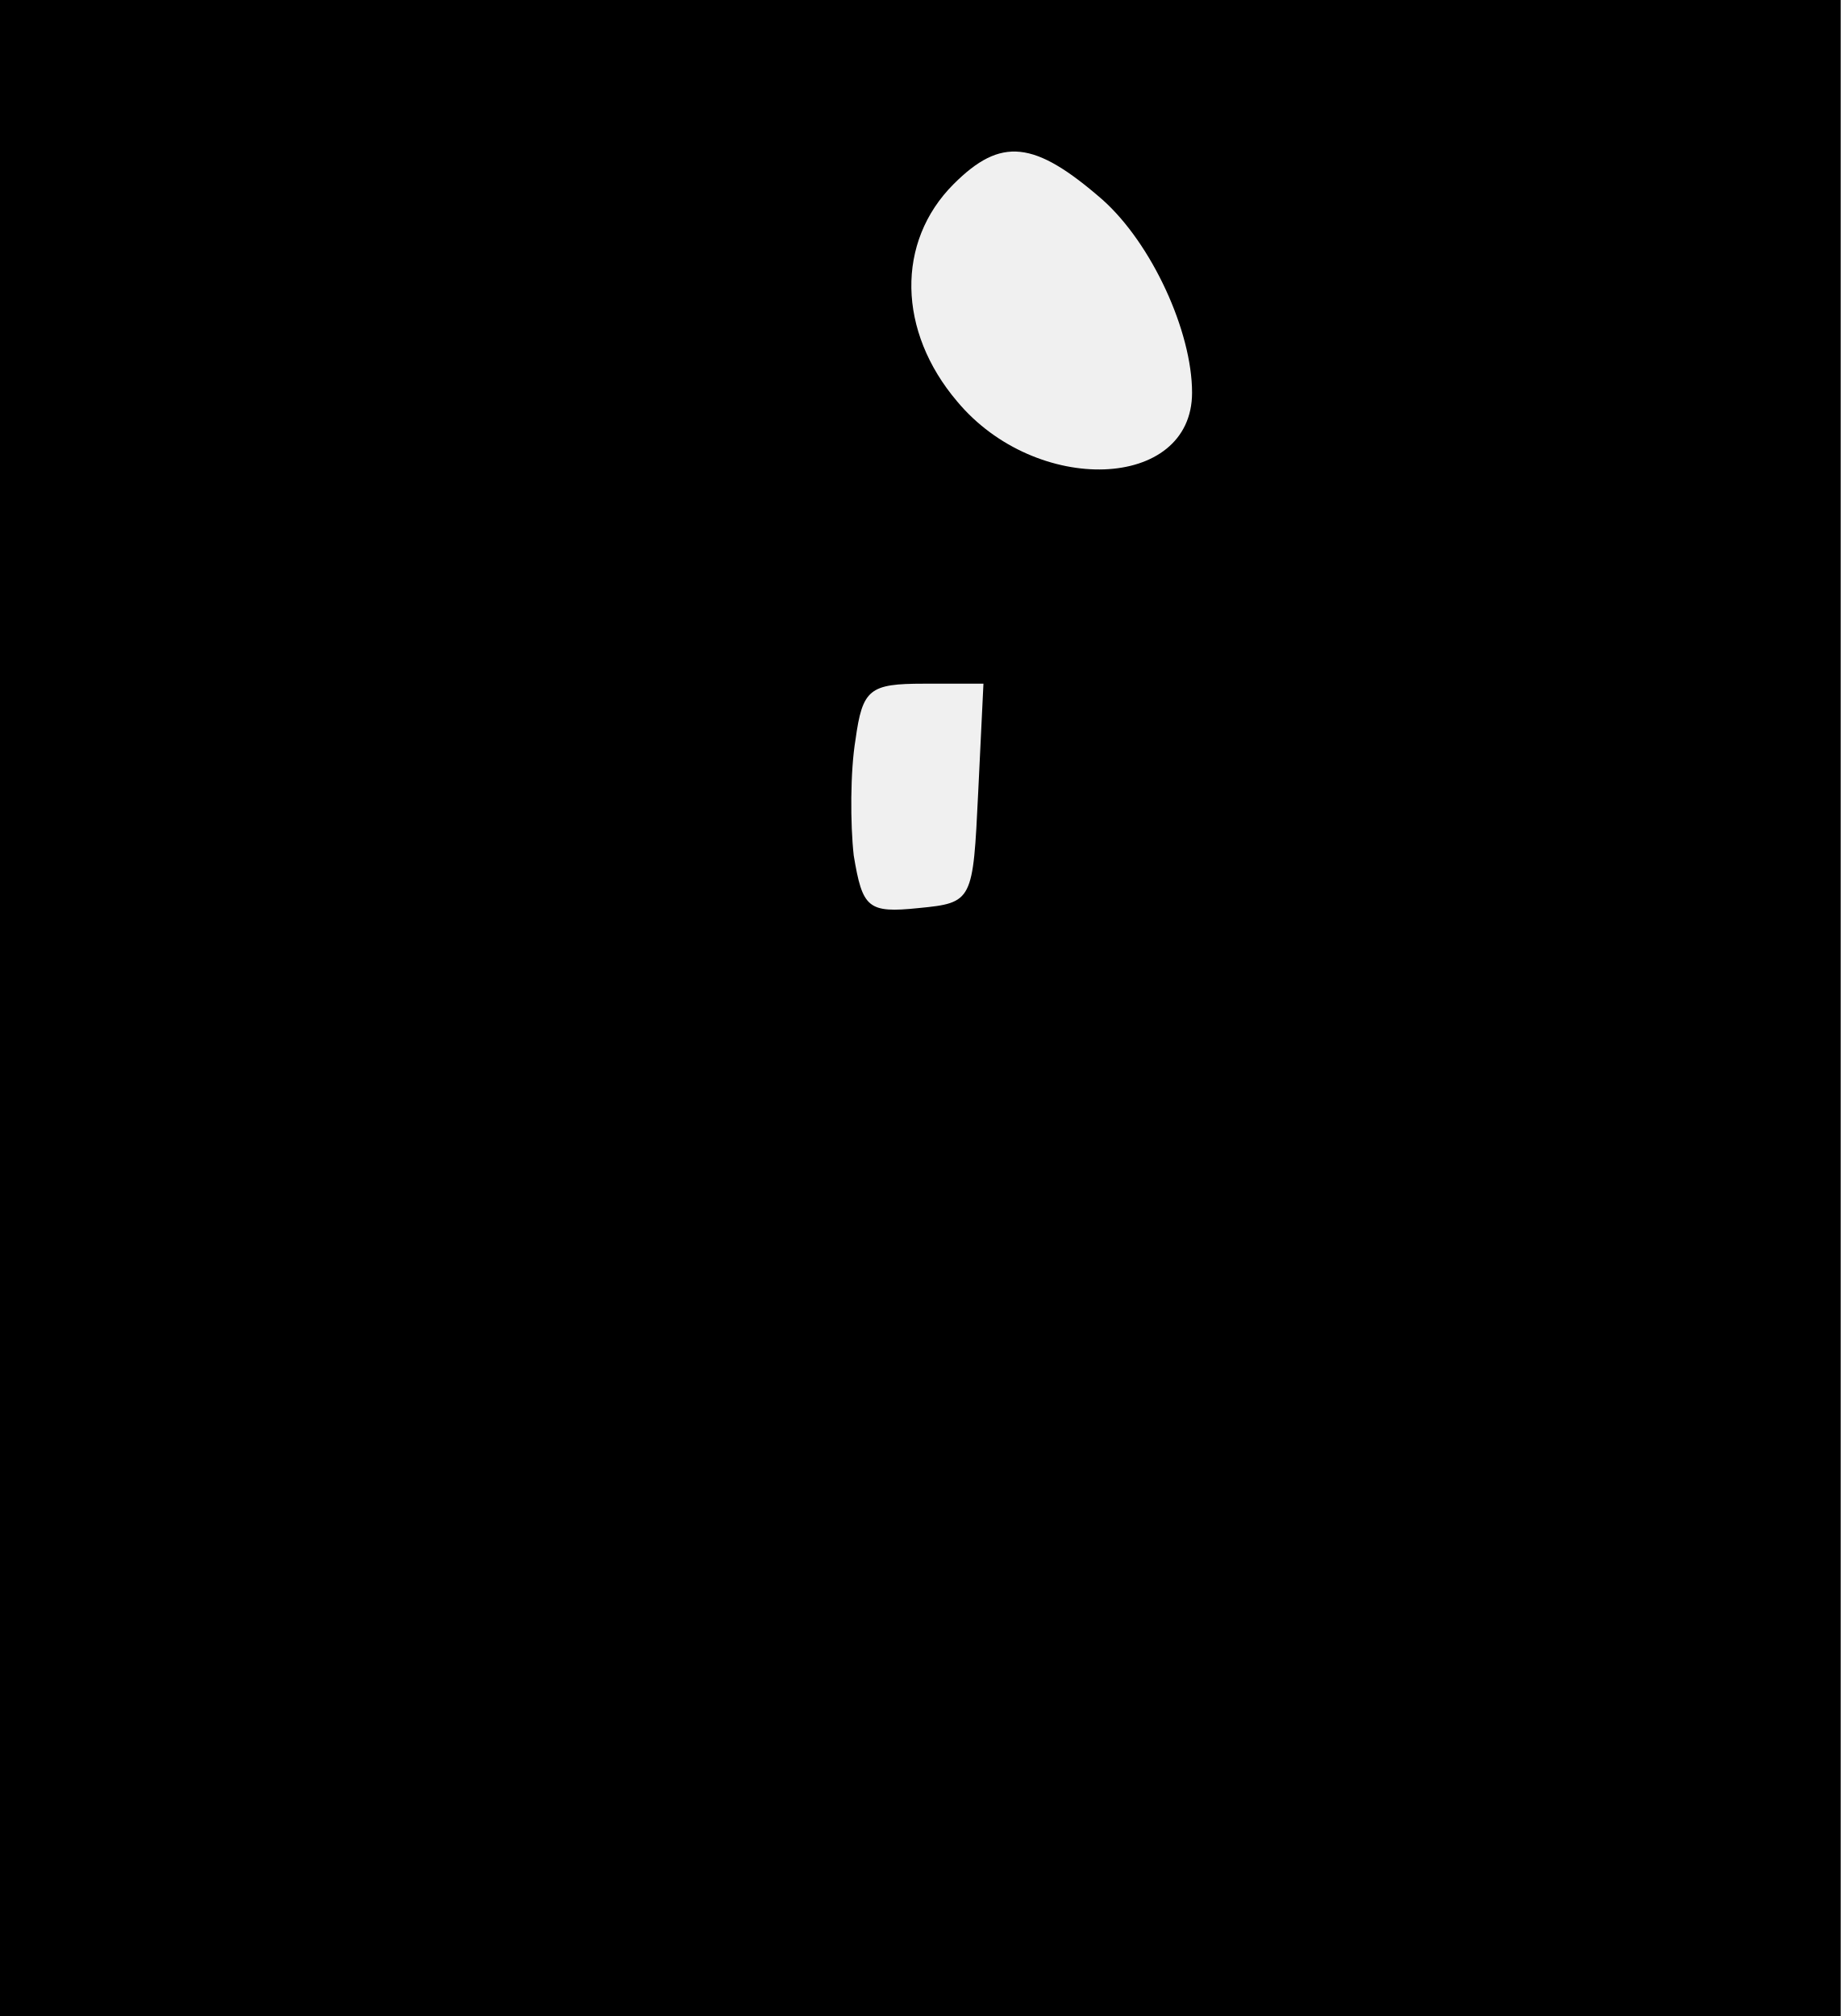
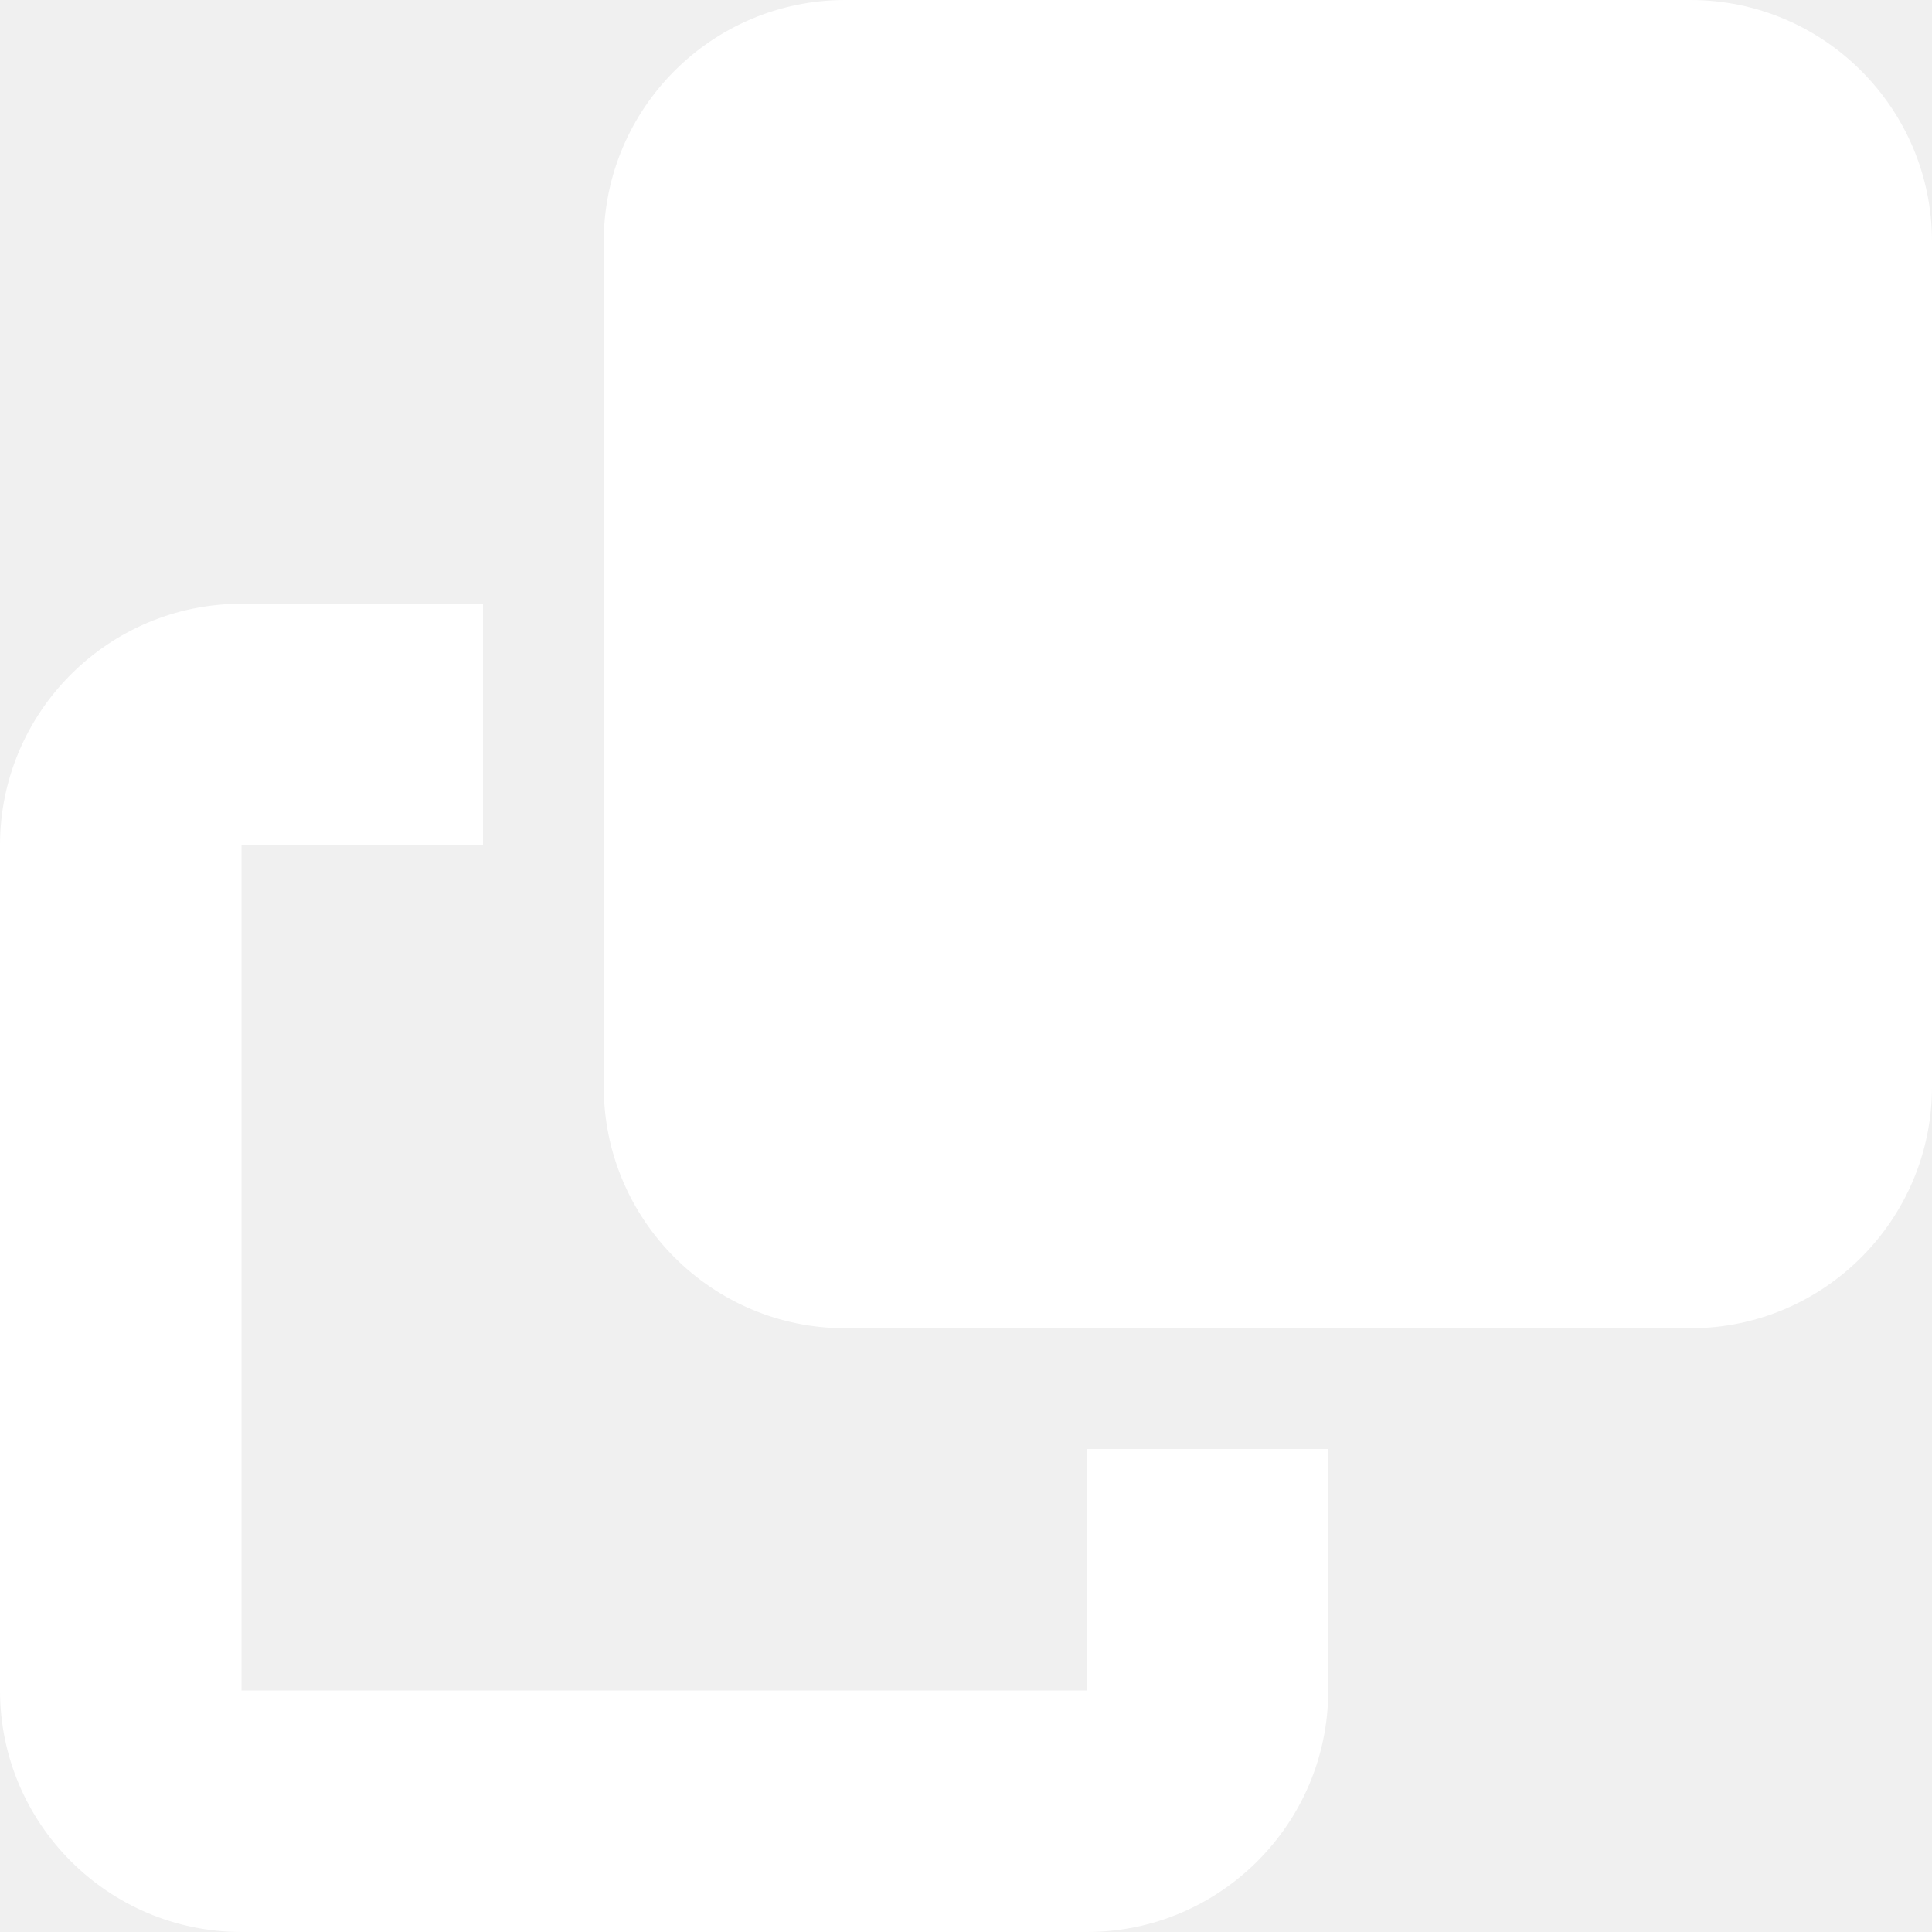
- <svg xmlns="http://www.w3.org/2000/svg" version="1.0" width="105pt" height="115pt" viewBox="0 0 105 115" preserveAspectRatio="xMidYMid meet">
-   <g transform="translate(0,115) scale(0.1,-0.1)" fill="#000000" stroke="none">
-     <path d="M0 575 l0 -575 525 0 525 0 0 575 0 575 -525 0 -525 0 0 -575z m629 461 c28 -25 51 -75 51 -110 0 -56 -89 -59 -134 -5 -34 40 -35 91 -2 124 27 27 46 25 85 -9z m-71 -338 c-3 -62 -3 -63 -34 -66 -29 -3 -32 0 -37 30 -2 18 -2 48 1 66 4 29 8 32 39 32 l34 0 -3 -62z" />
-   </g>
+ <svg xmlns="http://www.w3.org/2000/svg" height="16" width="16" viewBox="0 0 512 512">
+   <path fill="#ffffff" d="M288 448H64V224h64V160H64c-35.3 0-64 28.7-64 64V448c0 35.3 28.7 64 64 64H288c35.3 0 64-28.7 64-64V384H288v64zm-64-96H448c35.3 0 64-28.7 64-64V64c0-35.3-28.7-64-64-64H224c-35.3 0-64 28.7-64 64V288c0 35.3 28.7 64 64 64z" />
</svg>
